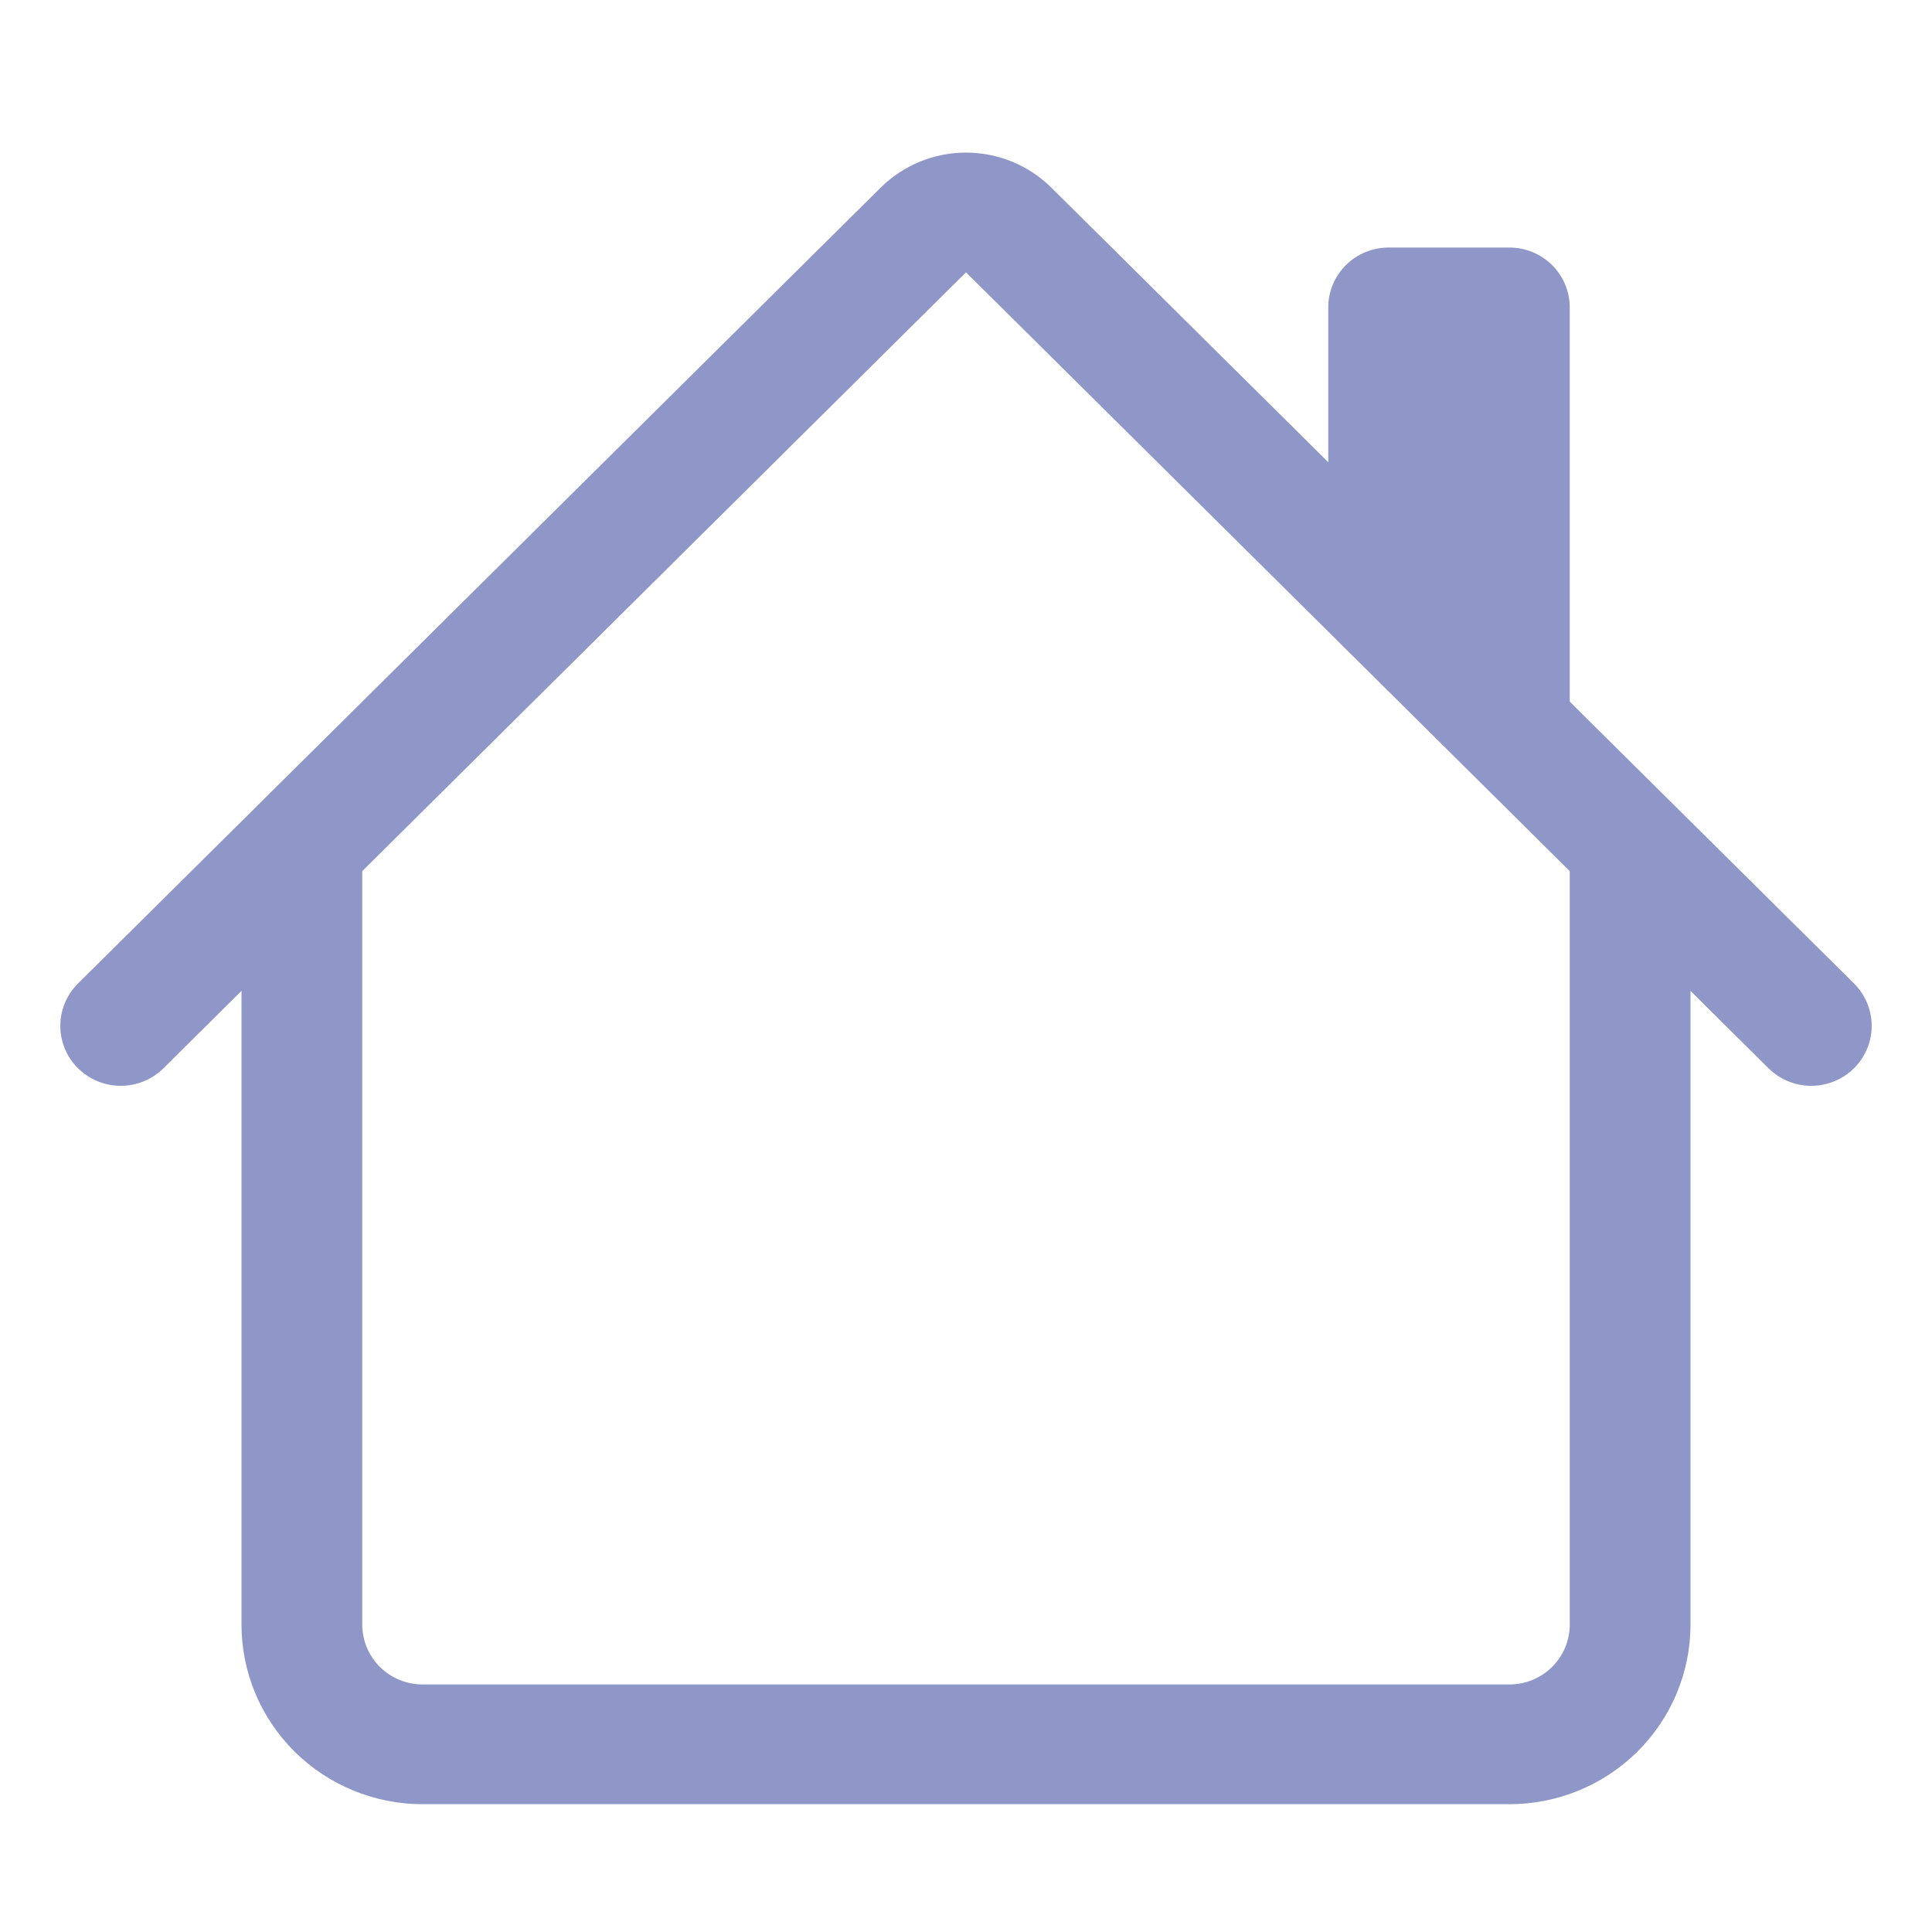
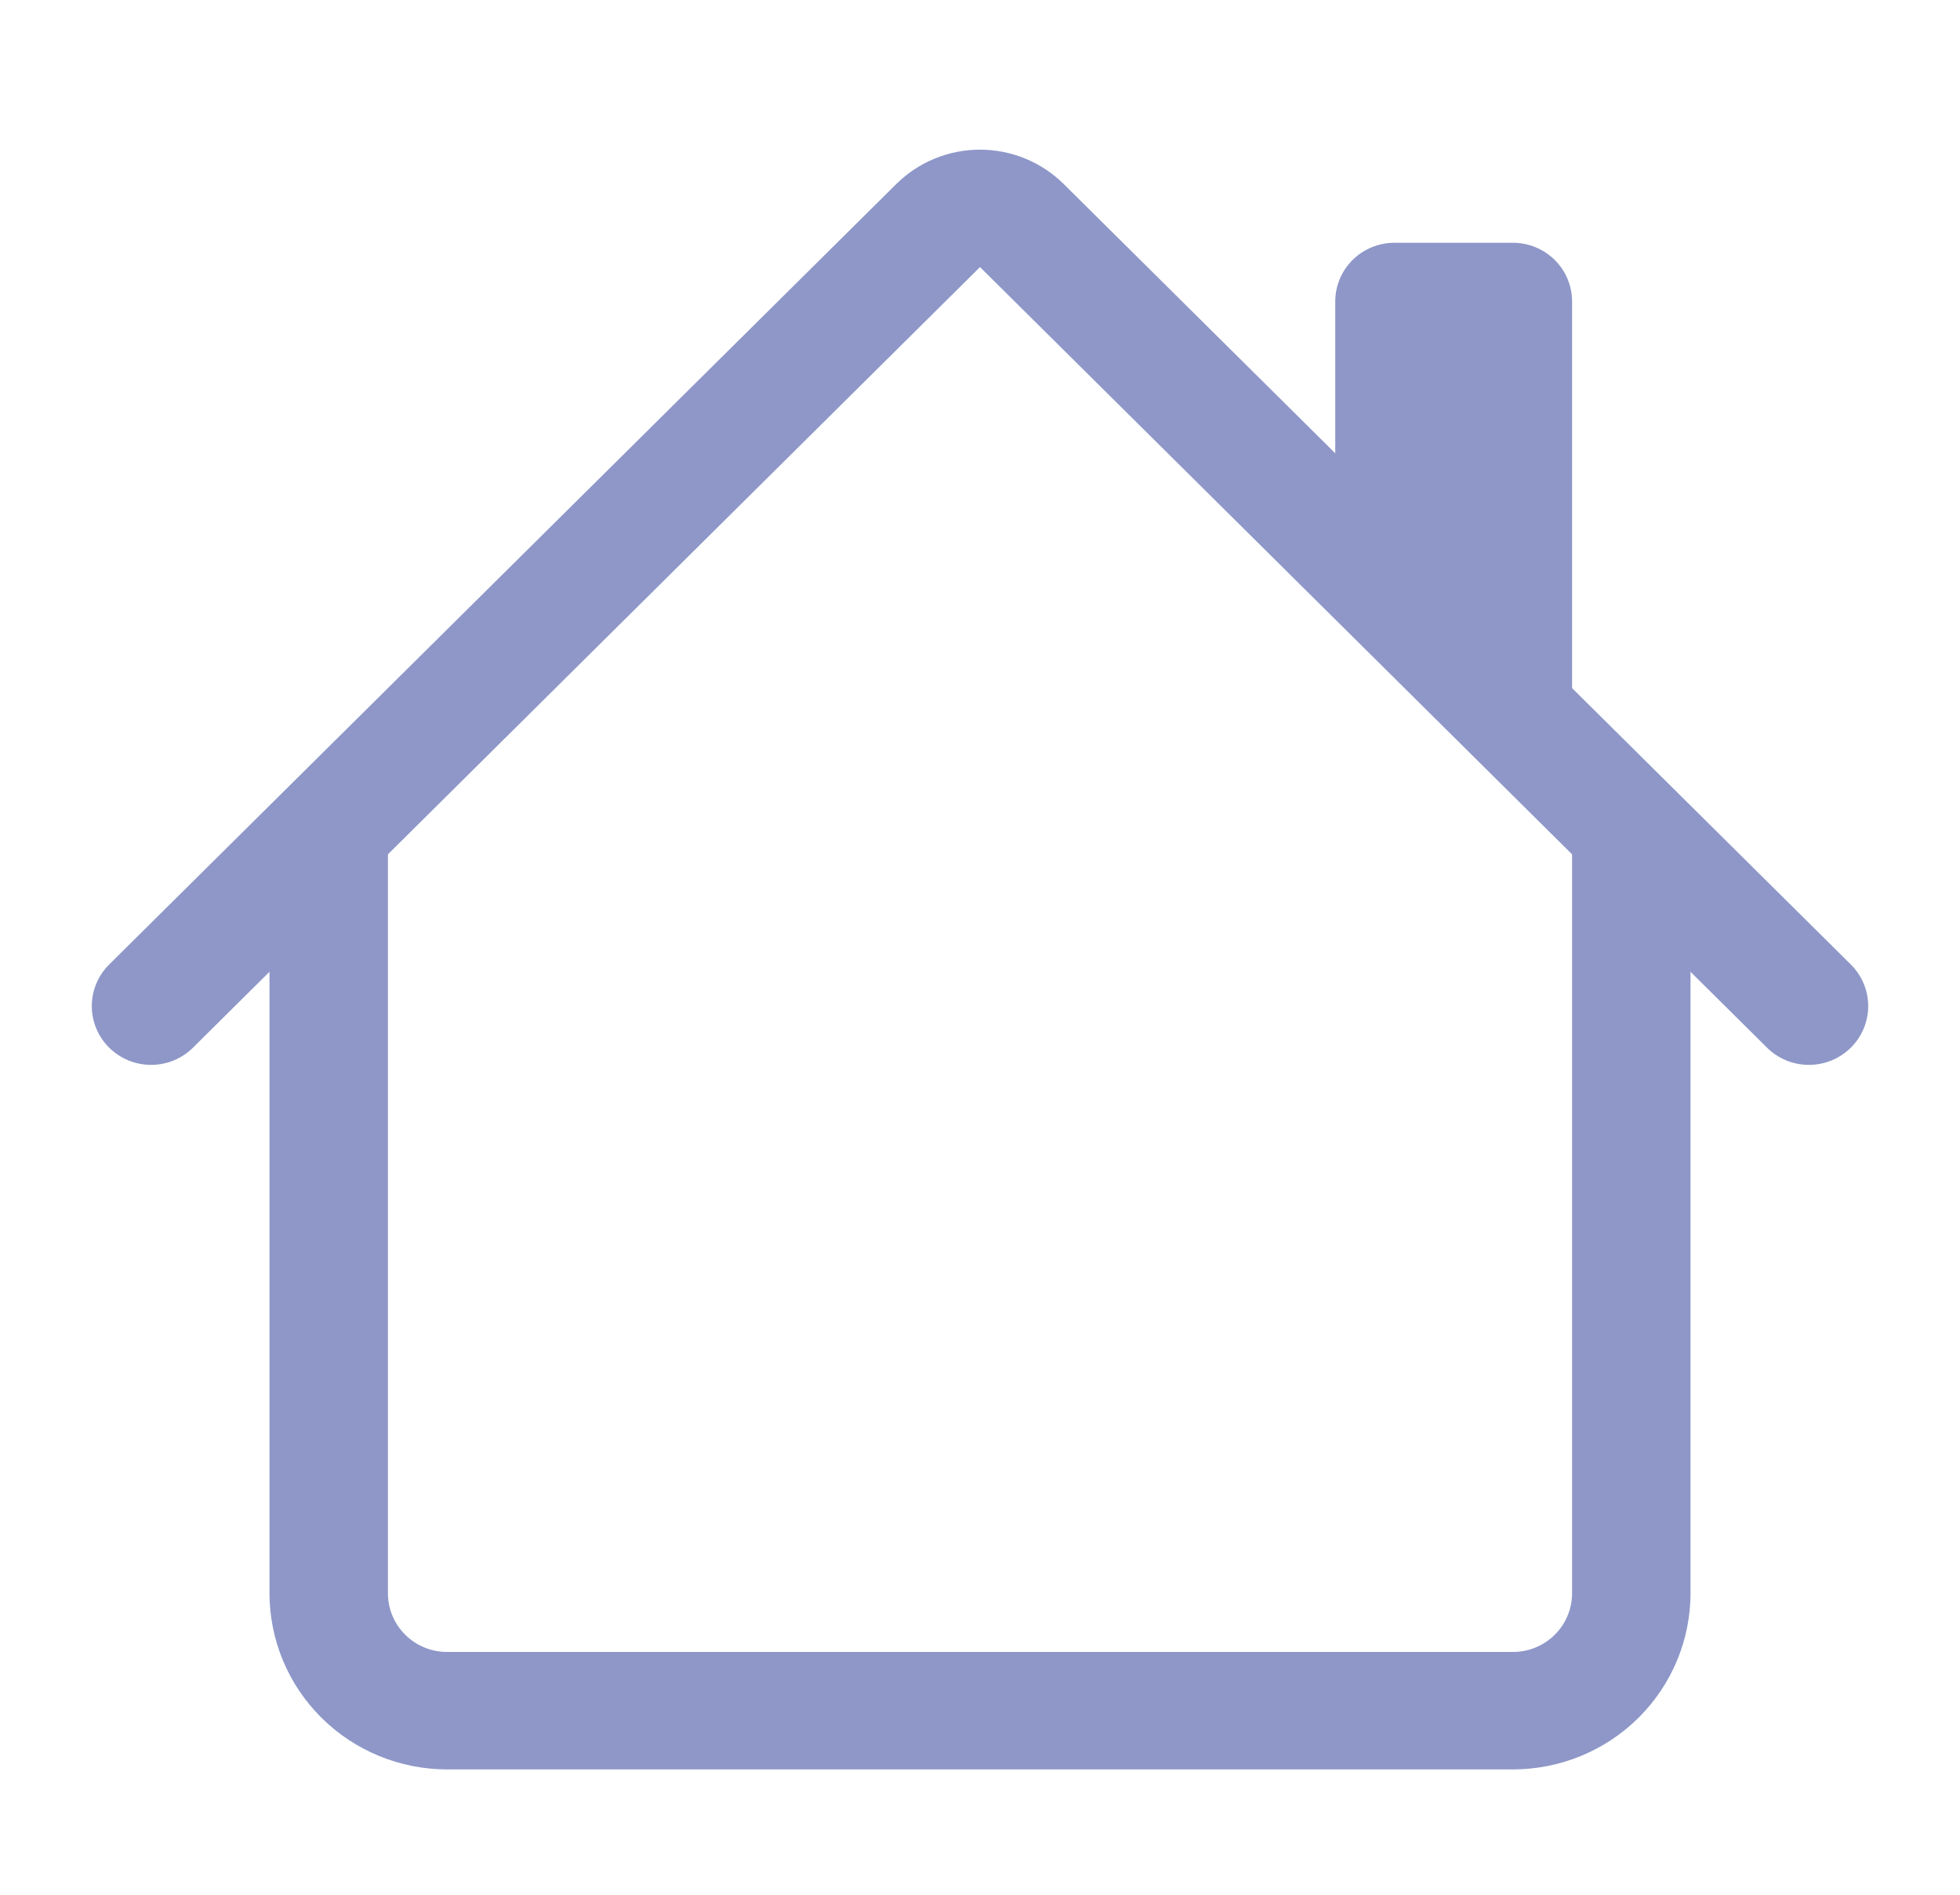
- <svg xmlns="http://www.w3.org/2000/svg" width="150" height="150" viewBox="0 0 150 150" fill="none">
+ <svg xmlns="http://www.w3.org/2000/svg" width="150" height="145" viewBox="0 0 150 150" fill="none">
  <path fill-rule="evenodd" clip-rule="evenodd" d="M18.75 126.133V65.703H28.125V126.133C28.125 127.366 28.619 128.548 29.498 129.42C30.377 130.292 31.569 130.781 32.812 130.781H117.188C118.431 130.781 119.623 130.292 120.502 129.42C121.381 128.548 121.875 127.366 121.875 126.133V65.703H131.25V126.133C131.25 129.831 129.768 133.378 127.131 135.994C124.494 138.609 120.917 140.078 117.188 140.078H32.812C29.083 140.078 25.506 138.609 22.869 135.994C20.232 133.378 18.75 129.831 18.75 126.133ZM121.875 23.867V56.406L103.125 37.812V23.867C103.125 22.634 103.619 21.452 104.498 20.58C105.377 19.709 106.569 19.219 107.812 19.219H117.188C118.431 19.219 119.623 19.709 120.502 20.58C121.381 21.452 121.875 22.634 121.875 23.867Z" fill="#8E97C8" />
  <path fill-rule="evenodd" clip-rule="evenodd" d="M68.372 14.57C70.13 12.827 72.514 11.848 75 11.848C77.486 11.848 79.87 12.827 81.628 14.57L143.944 76.357C144.824 77.23 145.318 78.414 145.318 79.648C145.318 80.883 144.824 82.067 143.944 82.939C143.064 83.812 141.87 84.303 140.625 84.303C139.38 84.303 138.186 83.812 137.306 82.939L75 21.143L12.694 82.939C11.813 83.812 10.62 84.303 9.375 84.303C8.13 84.303 6.936 83.812 6.056 82.939C5.176 82.067 4.682 80.883 4.682 79.648C4.682 78.414 5.176 77.23 6.056 76.357L68.372 14.57Z" fill="#8E97C8" />
</svg>
